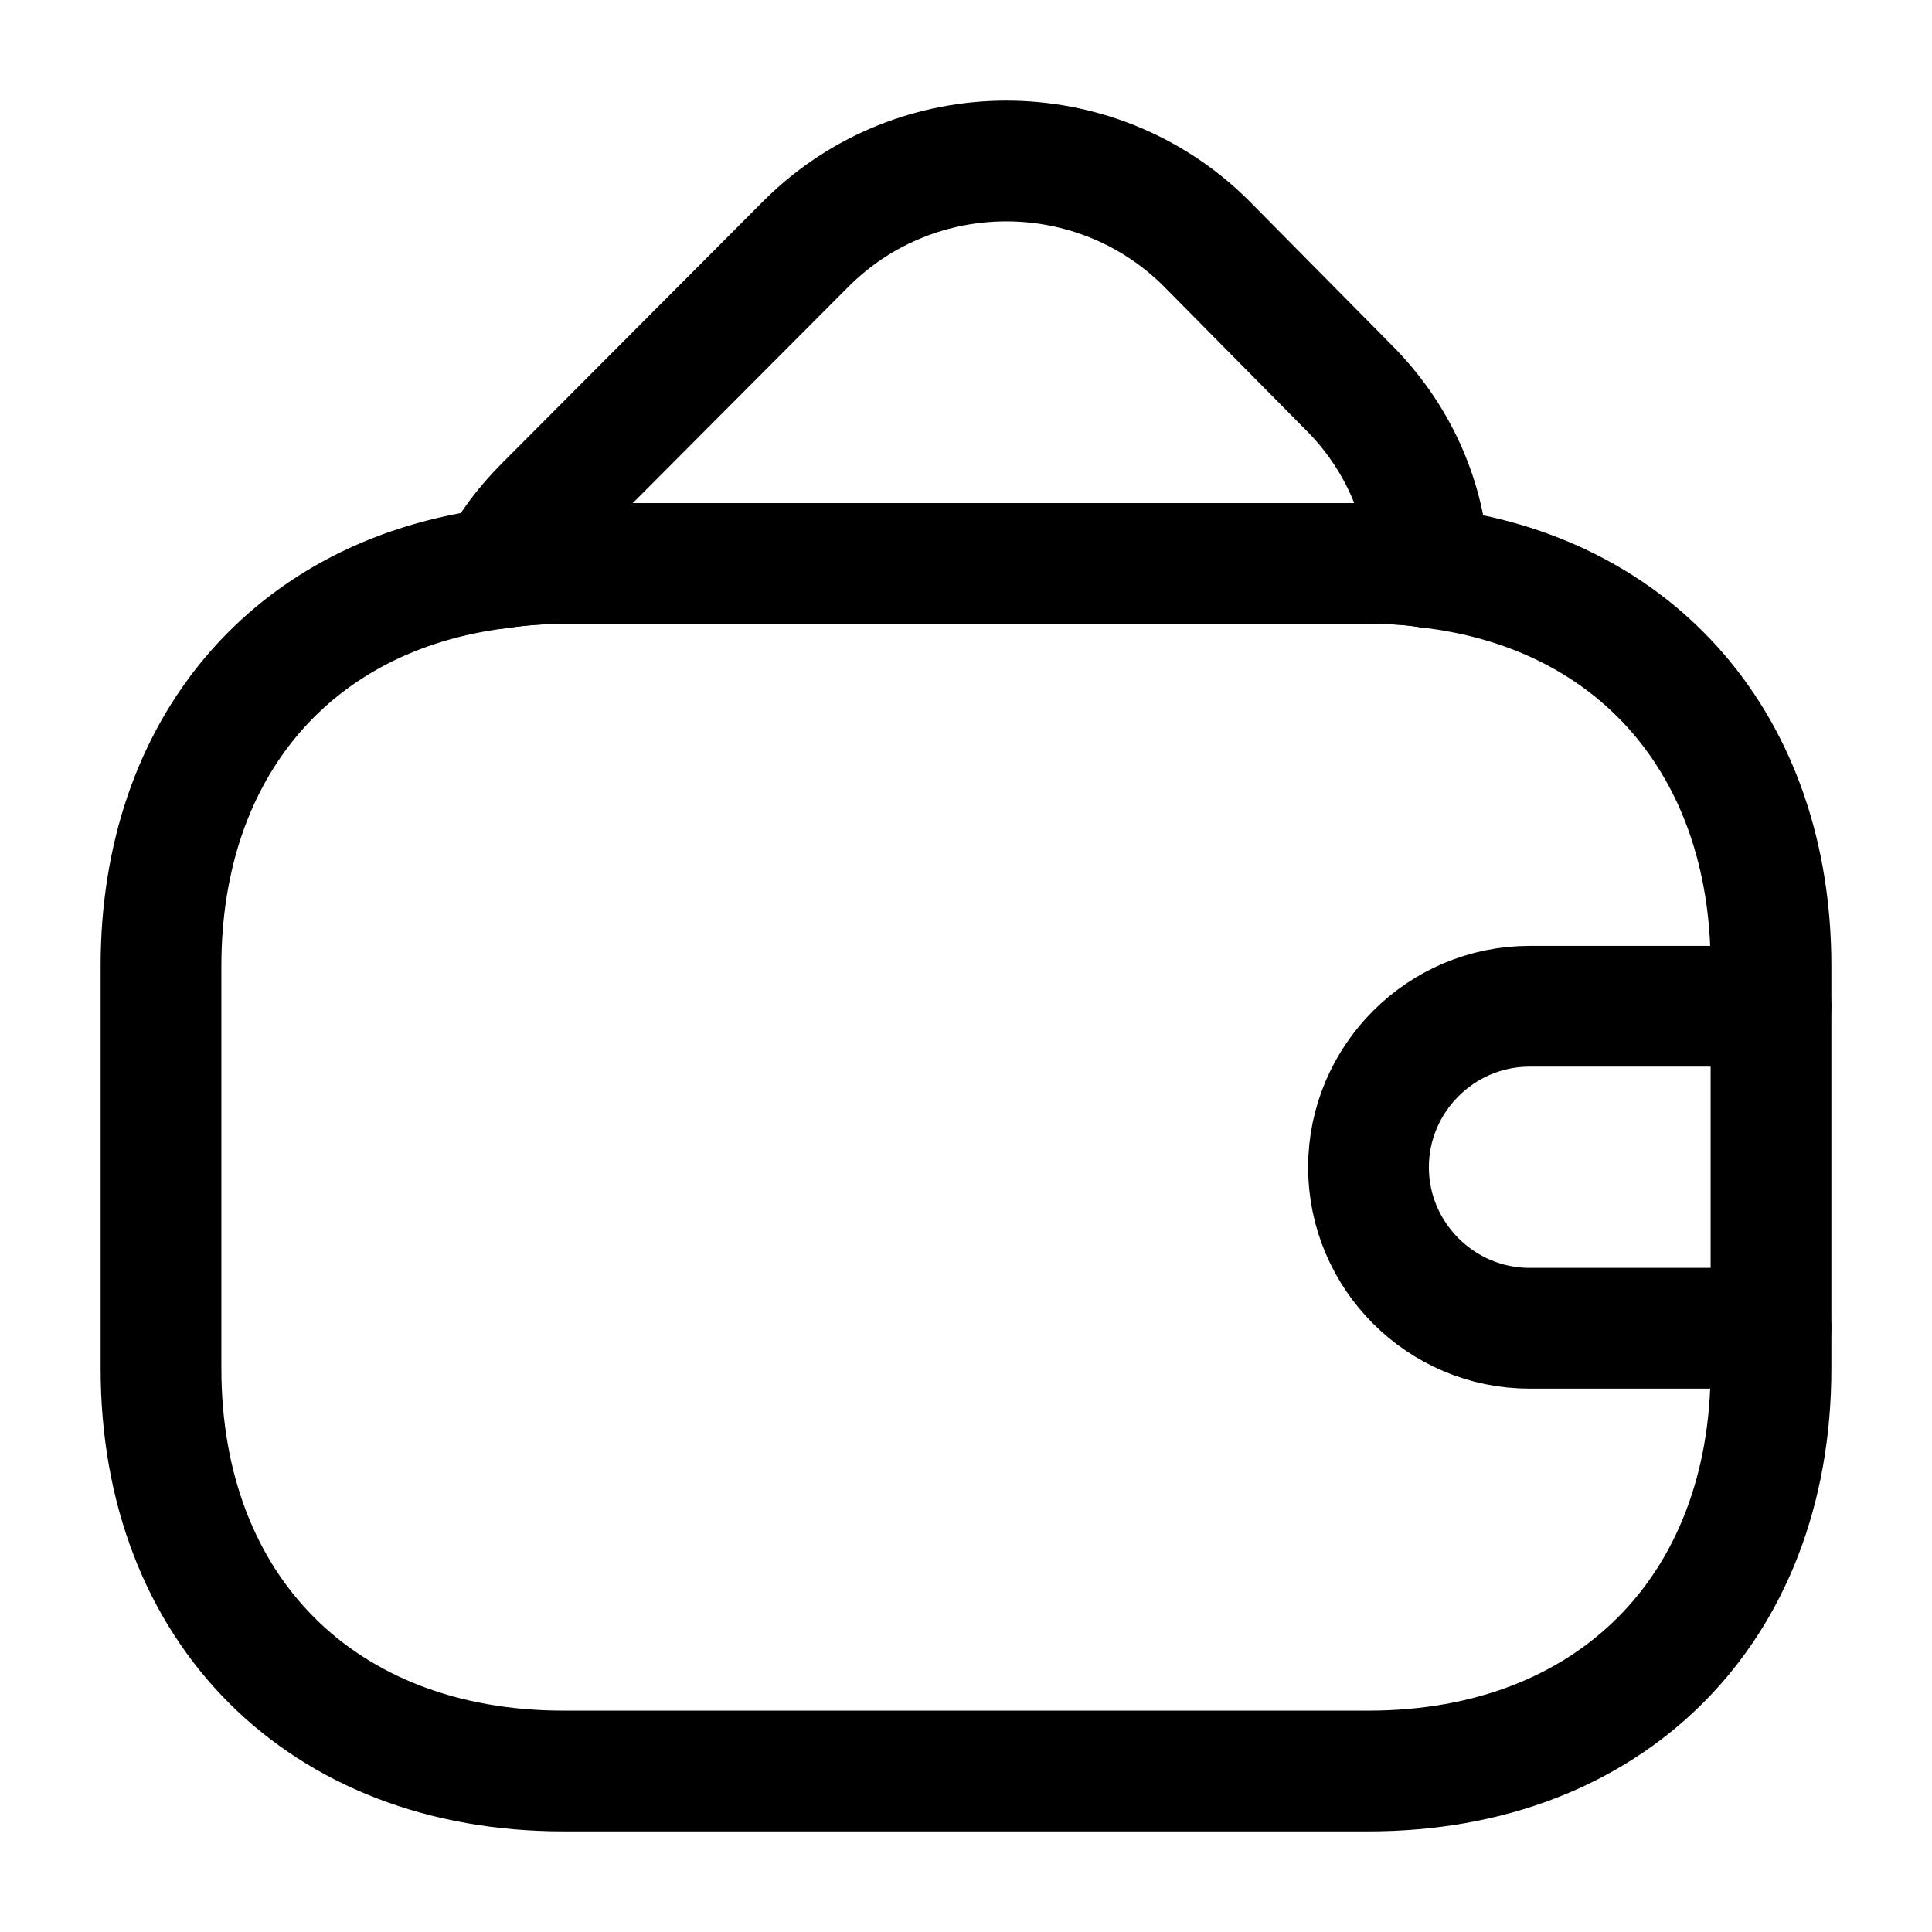
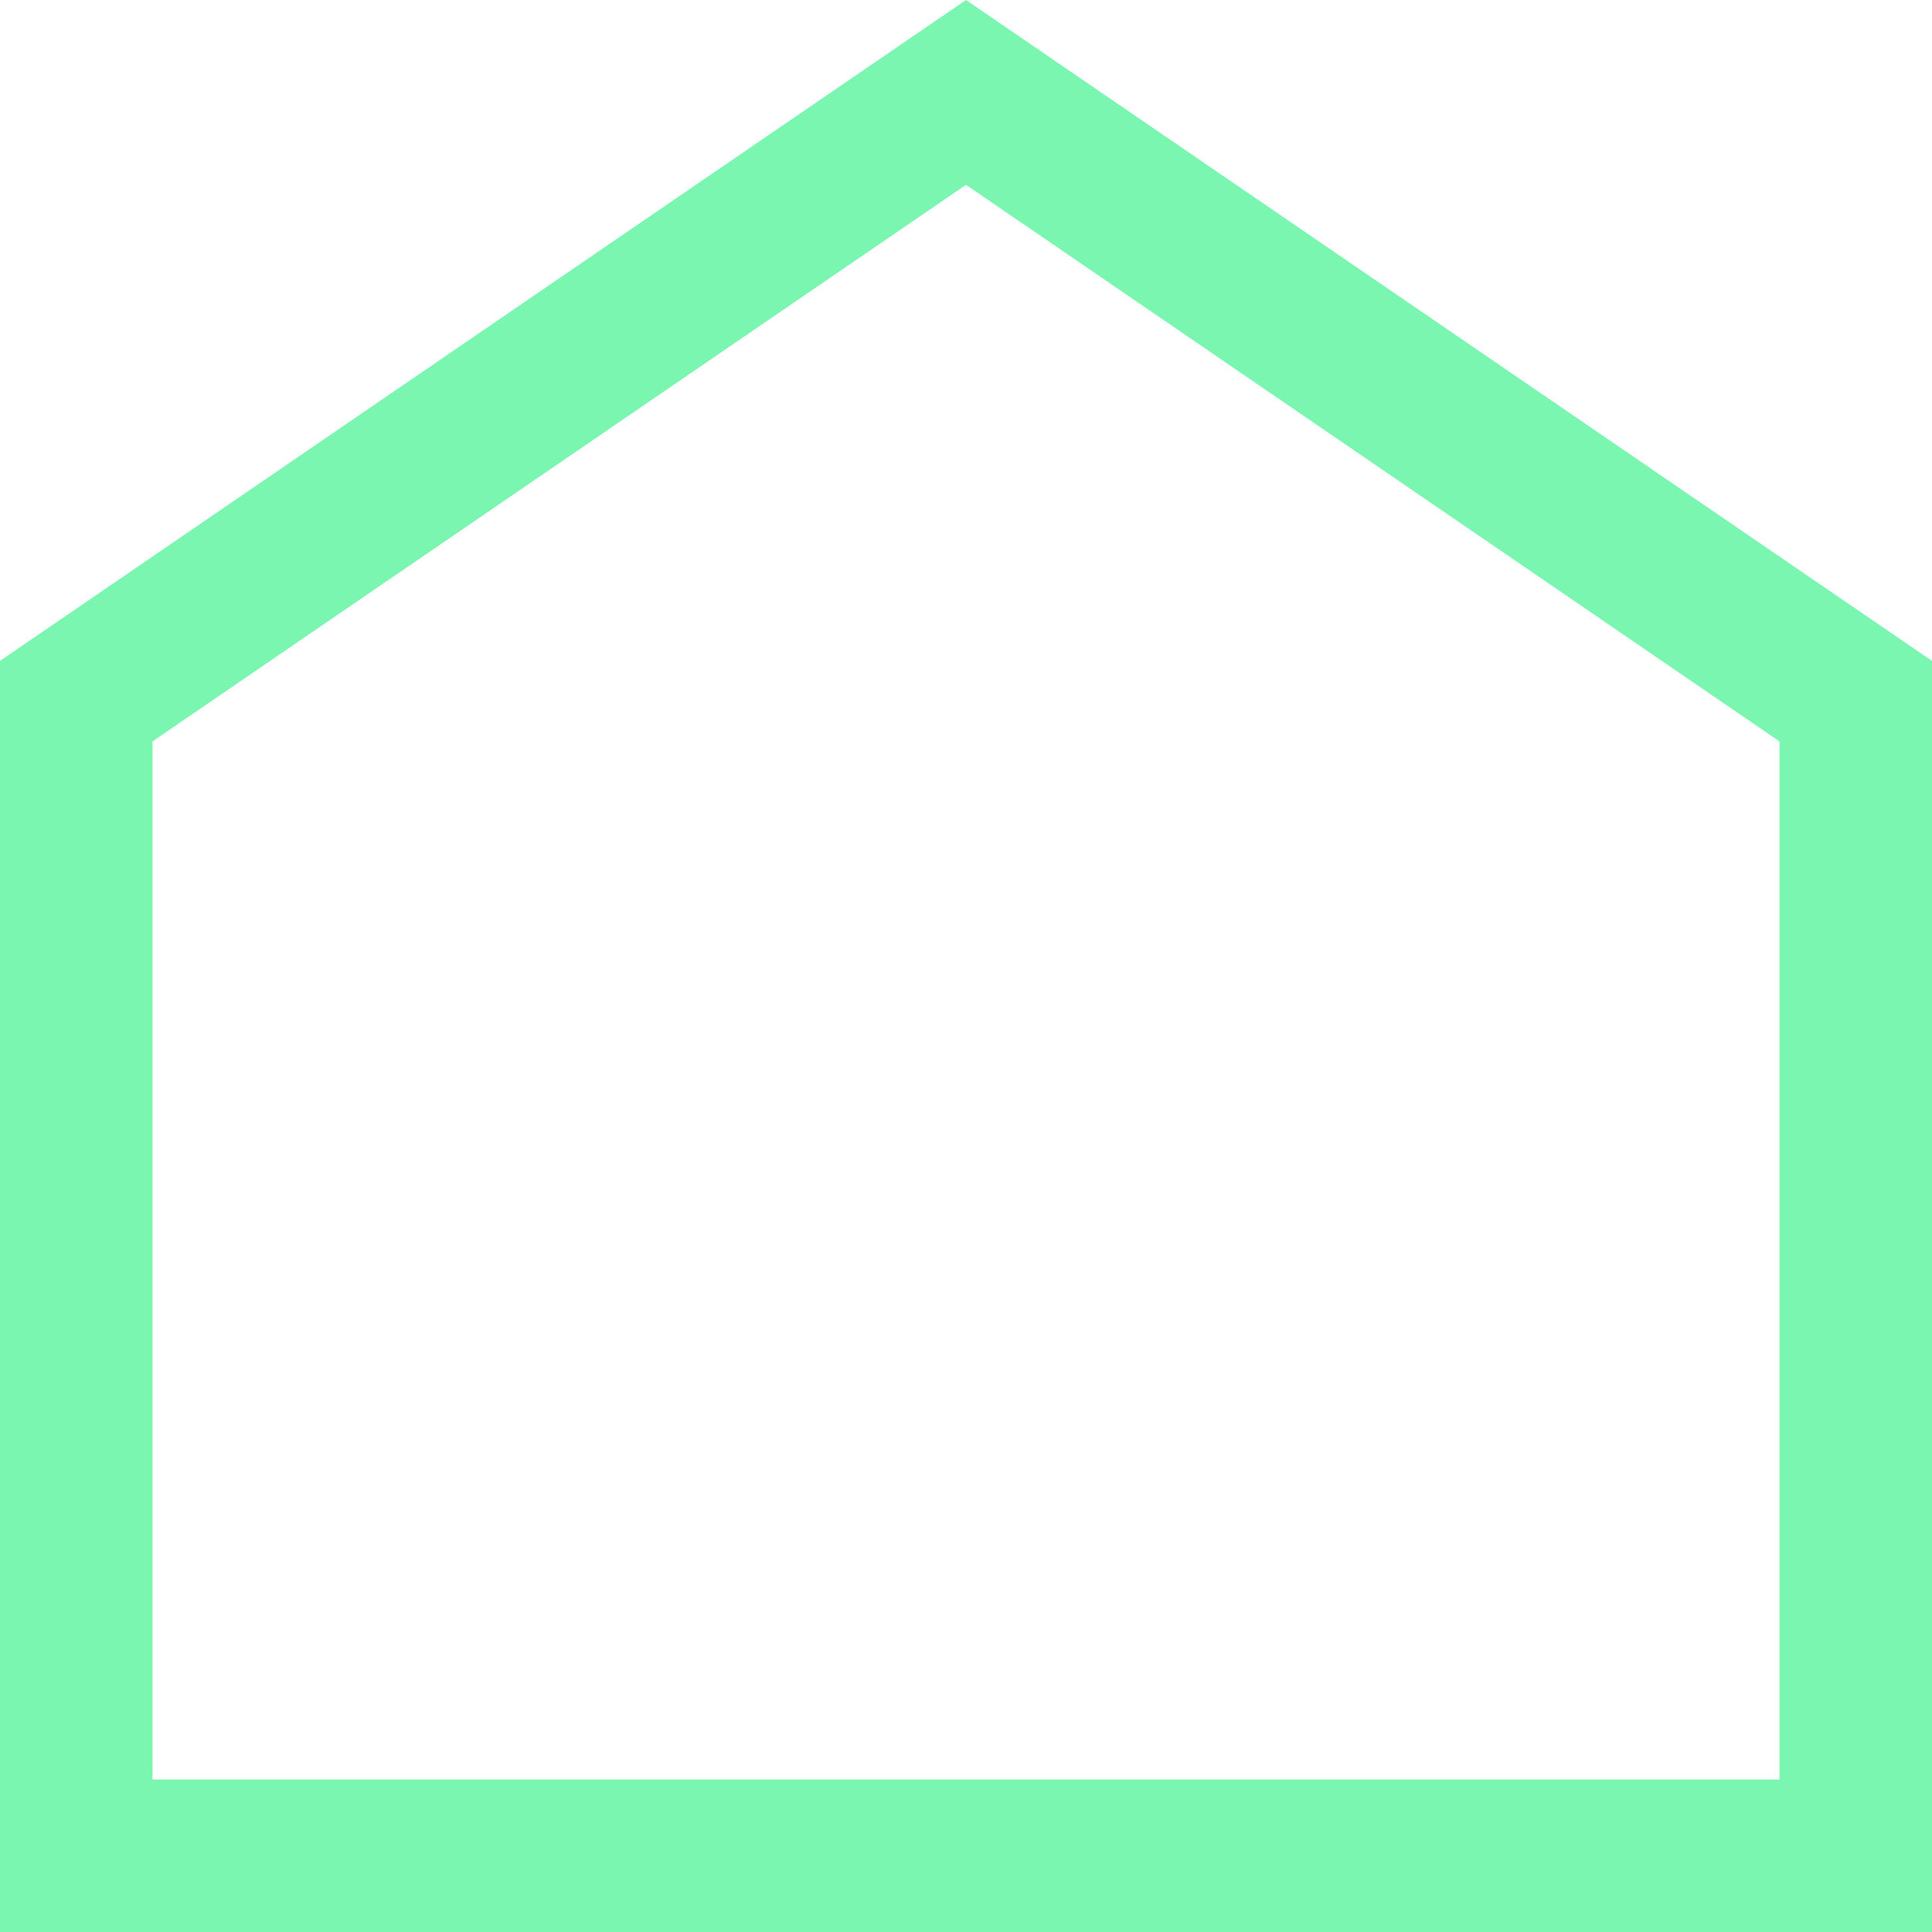
<svg xmlns="http://www.w3.org/2000/svg" width="24" height="24" viewBox="0 0 24 24" fill="none">
-   <path d="M22 12V17C22 20 20 22 17 22H7C4 22 2 20 2 17V12C2 9.28 3.64 7.38 6.19 7.06C6.45 7.02 6.72 7 7 7H17C17.26 7 17.51 7.01 17.75 7.05C20.33 7.35 22 9.26 22 12Z" stroke="black" stroke-width="1.5" stroke-linecap="round" stroke-linejoin="round" />
-   <path d="M17.751 7.05C17.511 7.01 17.261 7 17.001 7H7.001C6.721 7 6.451 7.02 6.191 7.06C6.331 6.78 6.531 6.52 6.771 6.28L10.021 3.02C11.391 1.66 13.611 1.66 14.981 3.02L16.731 4.79C17.371 5.42 17.711 6.22 17.751 7.05Z" stroke="black" stroke-width="1.5" stroke-linecap="round" stroke-linejoin="round" />
-   <path d="M22 12.5H19C17.9 12.5 17 13.4 17 14.5C17 15.6 17.9 16.5 19 16.5H22" stroke="black" stroke-width="1.5" stroke-linecap="round" stroke-linejoin="round" />
+   <g filter="url(#filter0_b_80_1516)">
+     <path d="M0.947 23.053V8.71L12 1.148L23.053 8.71V23.053H0.947Z" stroke="#22F07D" stroke-opacity="0.6" stroke-width="1.895" />
+   </g>
+   <defs>
+     <filter id="filter0_b_80_1516" x="-4.421" y="-4.421" width="32.842" height="32.842" filterUnits="userSpaceOnUse" color-interpolation-filters="sRGB">
+       <feFlood flood-opacity="0" result="BackgroundImageFix" />
+       <feGaussianBlur in="BackgroundImageFix" stdDeviation="2.211" />
+       <feComposite in2="SourceAlpha" operator="in" result="effect1_backgroundBlur_80_1516" />
+       <feBlend mode="normal" in="SourceGraphic" in2="effect1_backgroundBlur_80_1516" result="shape" />
+     </filter>
+   </defs>
</svg>
